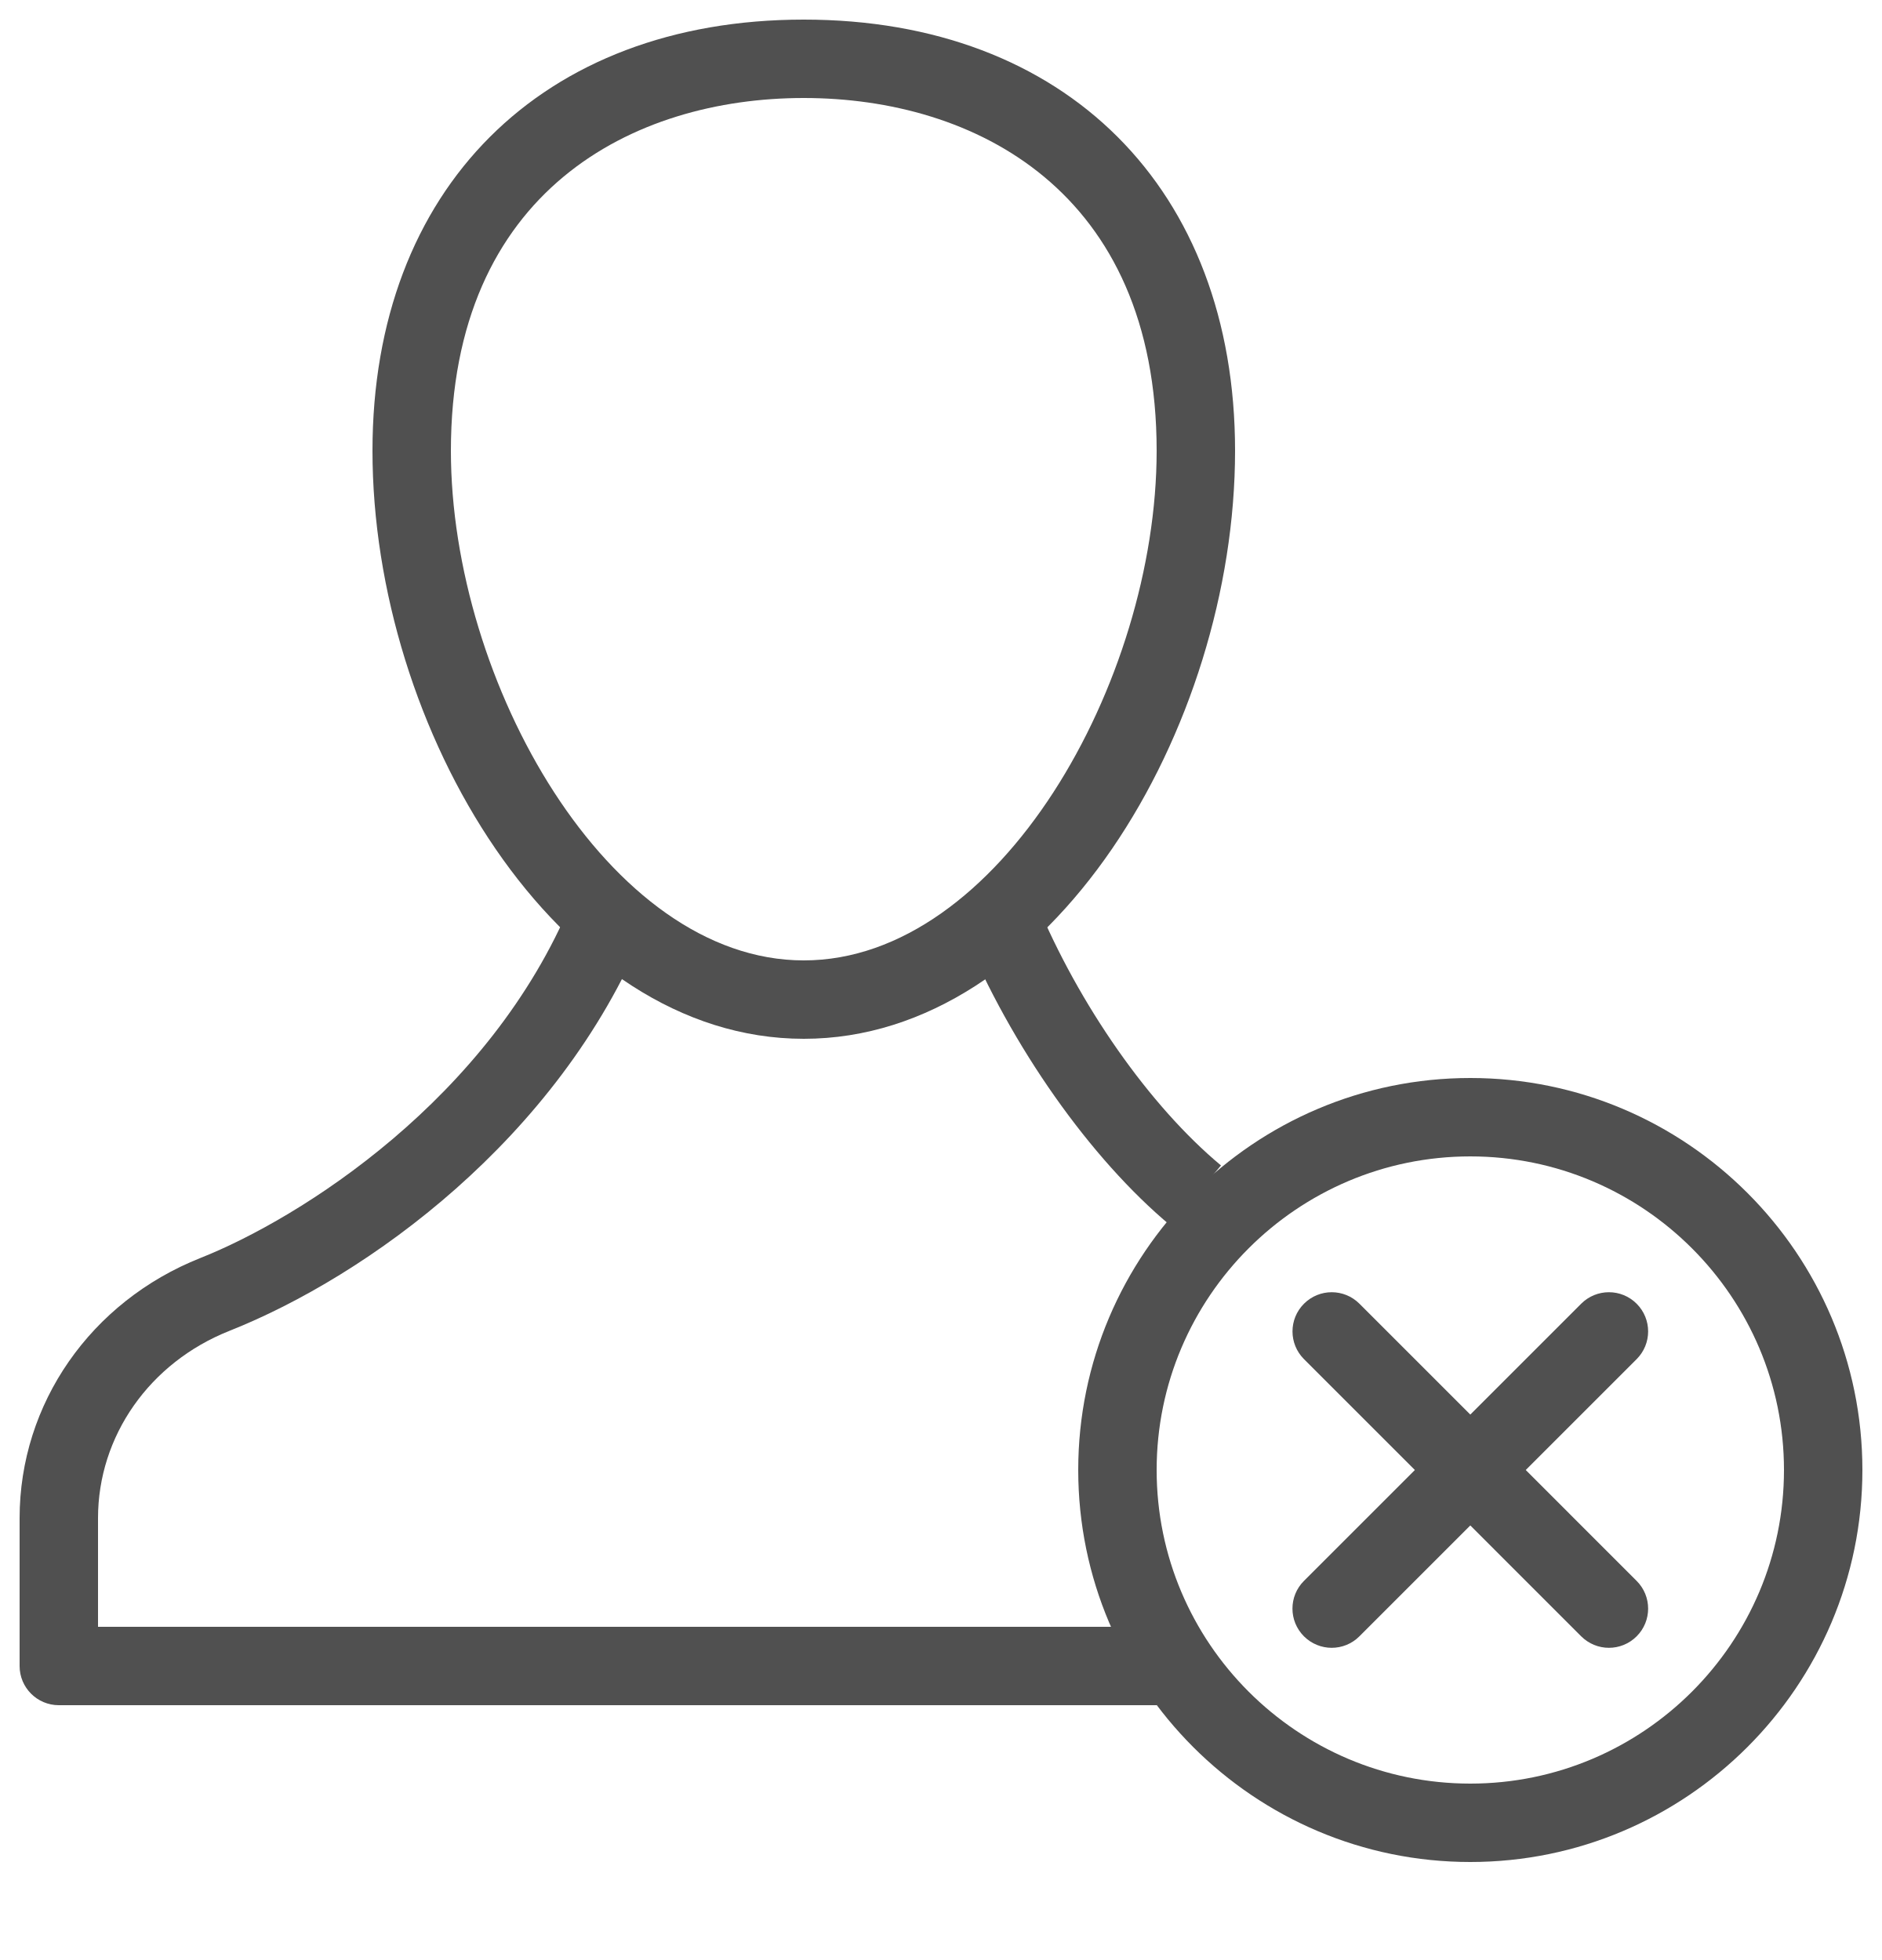
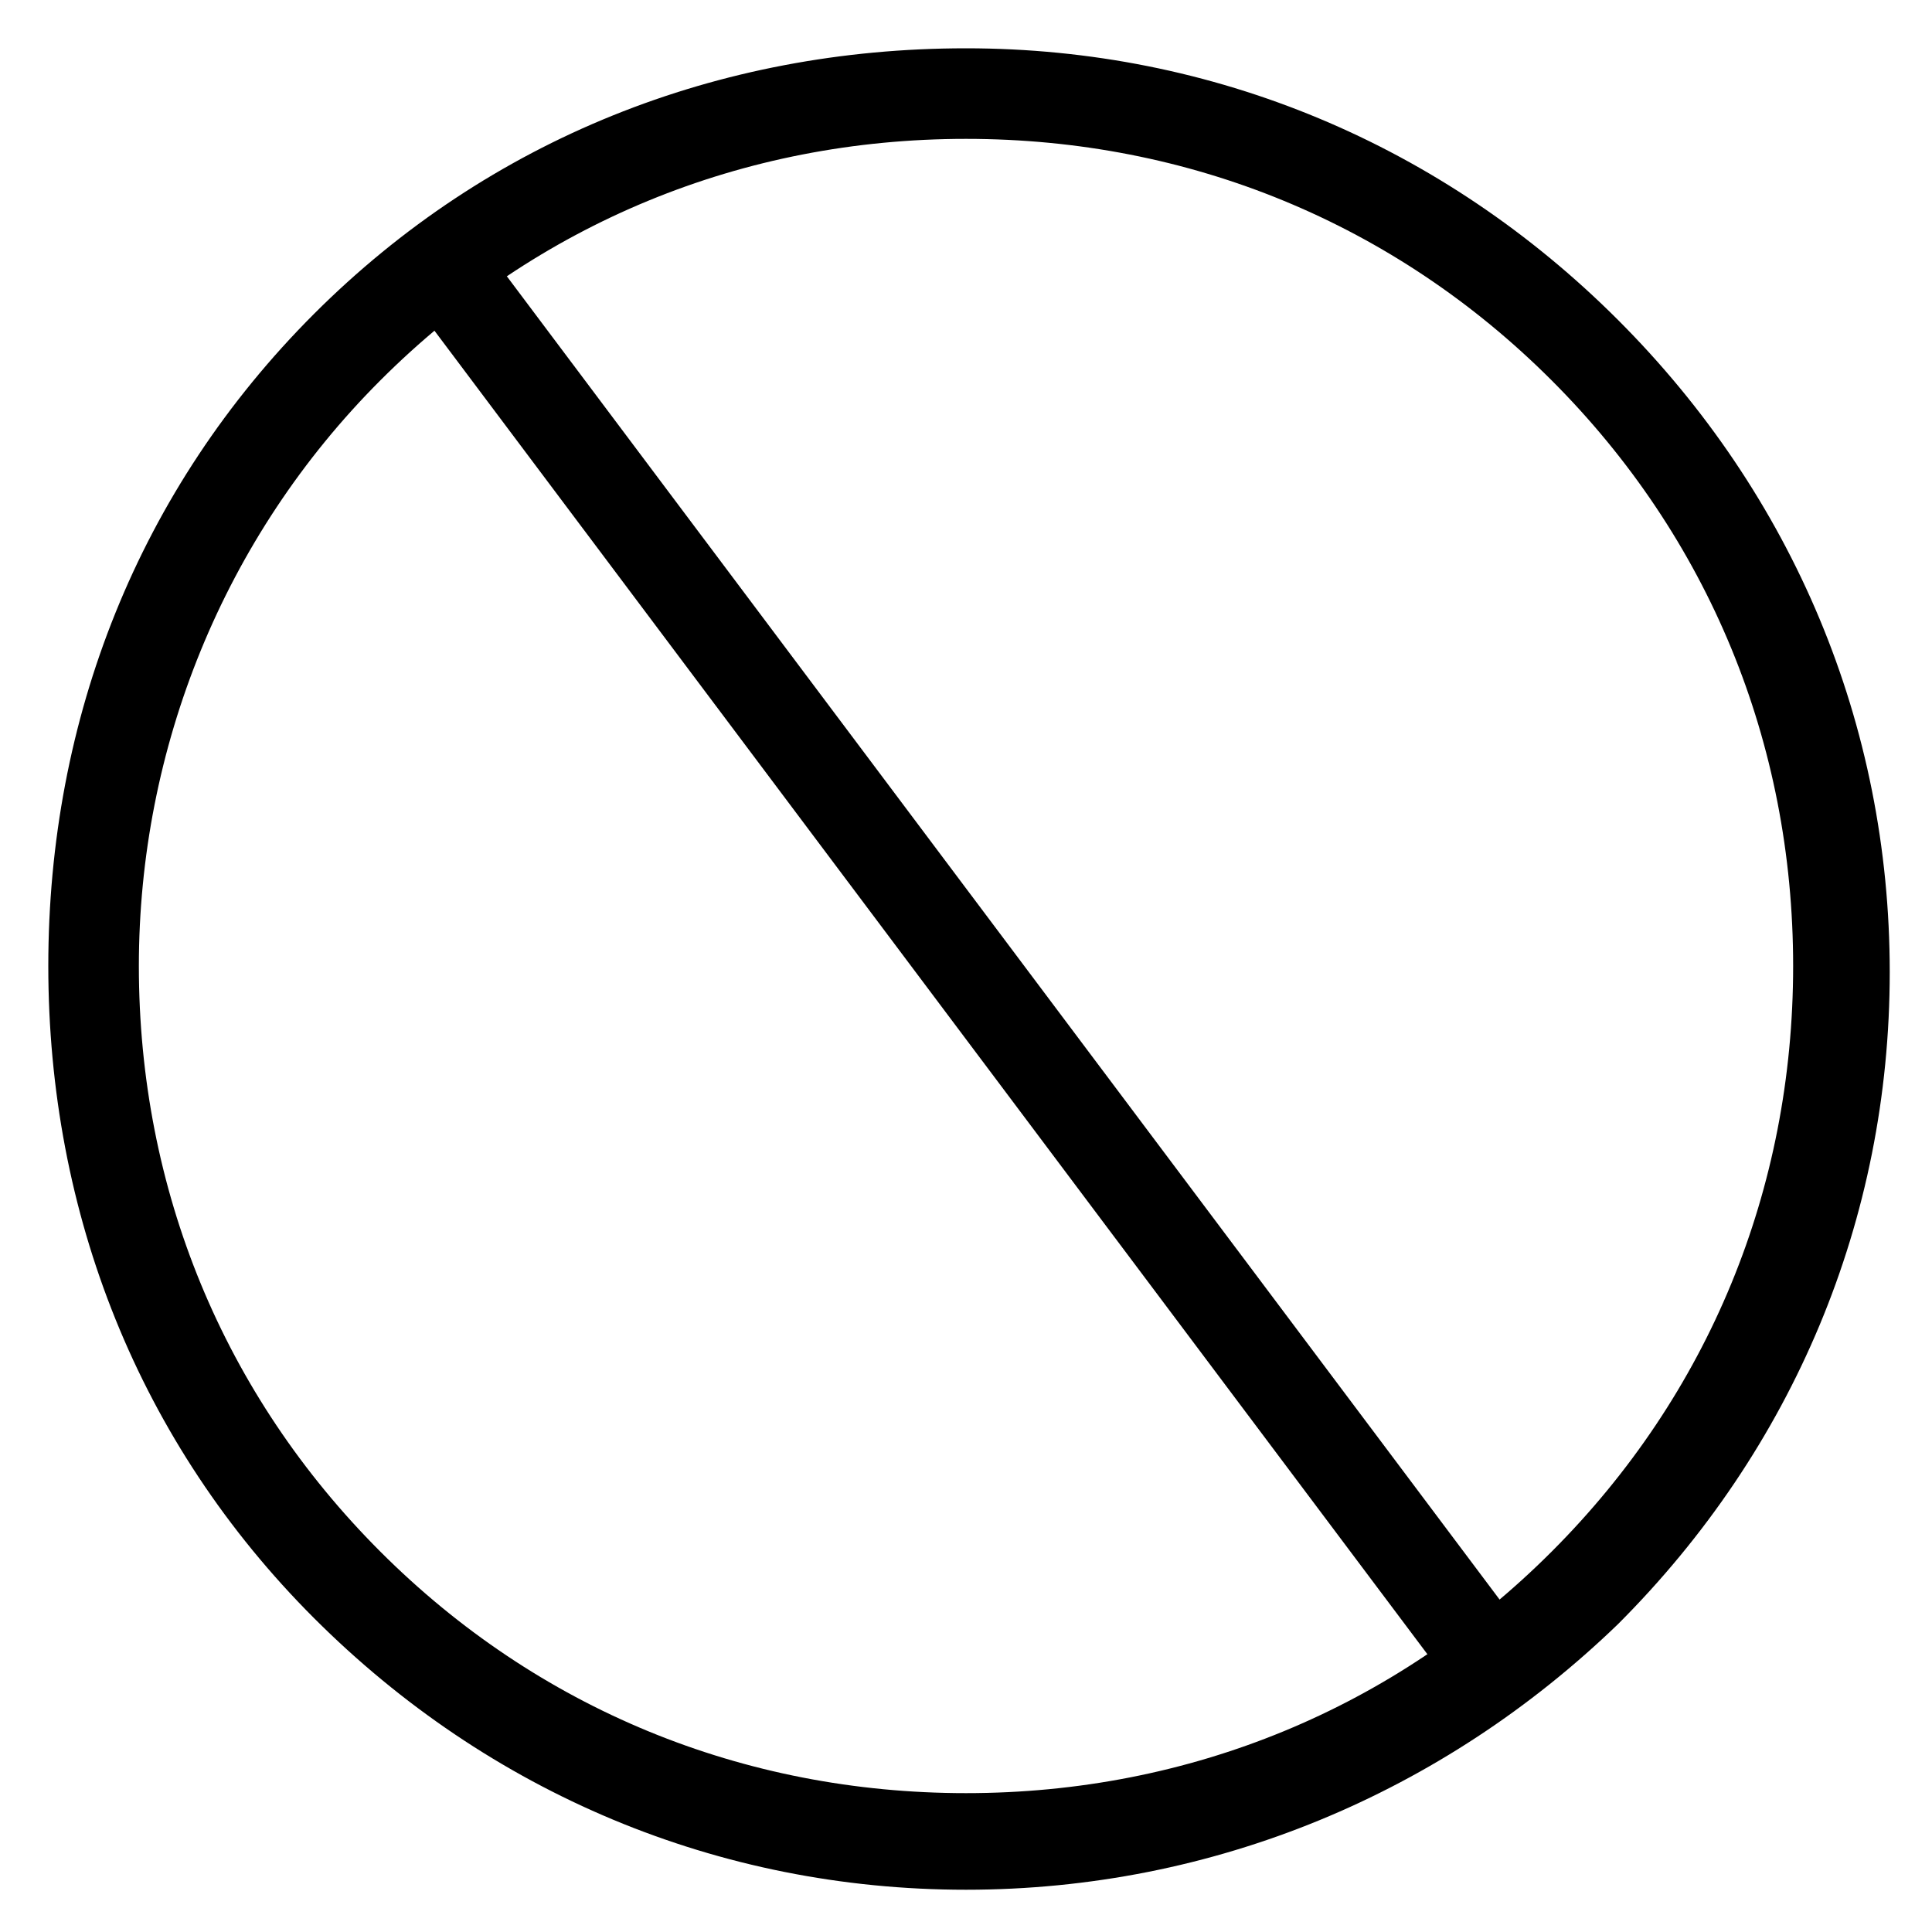
- <svg xmlns="http://www.w3.org/2000/svg" width="48" height="50">
+ <svg xmlns="http://www.w3.org/2000/svg" version="1.1" x="0px" y="0px" viewBox="0 0 32 32" enable-background="new 0 0 32 32" xml:space="preserve">
  <g>
-     <rect fill="none" id="canvas_background" height="52" width="50" y="-1" x="-1" />
-   </g>
-   <g>
-     <g id="svg_1">
-       <path fill="#505050" id="svg_2" d="m33.964,42.036c-0.256,0 -0.512,-0.099 -0.707,-0.293c-0.391,-0.392 -0.391,-1.023 0,-1.414l7.071,-7.071c0.391,-0.391 1.023,-0.391 1.414,0s0.391,1.023 0,1.414l-7.071,7.071c-0.194,0.195 -0.45,0.293 -0.707,0.293z" />
-       <path fill="#505050" id="svg_3" d="m41.035,42.036c-0.256,0 -0.512,-0.099 -0.707,-0.293l-7.07,-7.071c-0.391,-0.391 -0.391,-1.023 0,-1.414s1.023,-0.391 1.414,0l7.07,7.071c0.391,0.391 0.391,1.024 0,1.414c-0.195,0.195 -0.451,0.293 -0.707,0.293z" />
-       <path fill="#505050" id="svg_4" d="m37.5,47.5c-5.514,0 -10,-4.486 -10,-10s4.486,-10 10,-10s10,4.486 10,10s-4.486,10 -10,10zm0,-18c-4.411,0 -8,3.589 -8,8s3.589,8 8,8s8,-3.589 8,-8s-3.589,-8 -8,-8z" />
-       <path fill="#505050" id="svg_5" d="m29.5,43.5l-28,0c-0.552,0 -1,-0.448 -1,-1l0,-3.771c0,-2.92 1.811,-5.525 4.613,-6.638c2.532,-1.004 7.375,-4.049 9.463,-9.088l1.848,0.766c-2.192,5.288 -7.066,8.79 -10.574,10.182c-2.035,0.808 -3.35,2.683 -3.35,4.777l0,2.772l27,0l0,2z" />
-       <path fill="#505050" id="svg_6" d="m29.859,31.268c-2.049,-1.707 -4.072,-4.58 -5.283,-7.5l1.848,-0.766c1.094,2.639 2.901,5.216 4.717,6.729l-1.282,1.537z" />
-       <path fill="#505050" id="svg_7" d="m20.5,26.5c-6.296,0 -11,-7.919 -11,-15c0,-6.682 4.318,-11 11,-11c6.682,0 11,4.318 11,11c0,7.081 -4.704,15 -11,15zm0,-24c-4.351,0 -9,2.364 -9,9c0,5.888 4.015,13 9,13c4.984,0 9,-7.112 9,-13c0,-6.636 -4.648,-9 -9,-9z" />
+     <g>
+       <path fill="#000000" d="M16,31.3c-4.1,0-7.9-1.6-10.8-4.5S0.8,20.1,0.8,16S2.3,8.1,5.2,5.2S11.9,0.8,16,0.8s7.9,1.6,10.8,4.5    s4.5,6.7,4.5,10.8s-1.6,7.9-4.5,10.8C23.9,29.7,20.1,31.3,16,31.3z M16,2.3c-3.7,0-7.1,1.4-9.7,4s-4,6.1-4,9.7    c0,3.7,1.4,7.1,4,9.7s6,4,9.7,4s7.1-1.4,9.7-4s4-6,4-9.7s-1.4-7.1-4-9.7S19.7,2.3,16,2.3z" />
+     </g>
+     <g>
+       <rect x="1.7" y="15.2" transform="matrix(-0.6001 -0.7999 0.7999 -0.6001 12.8815 38.384)" fill="#000000" width="28.6" height="1.5" />
    </g>
  </g>
</svg>
